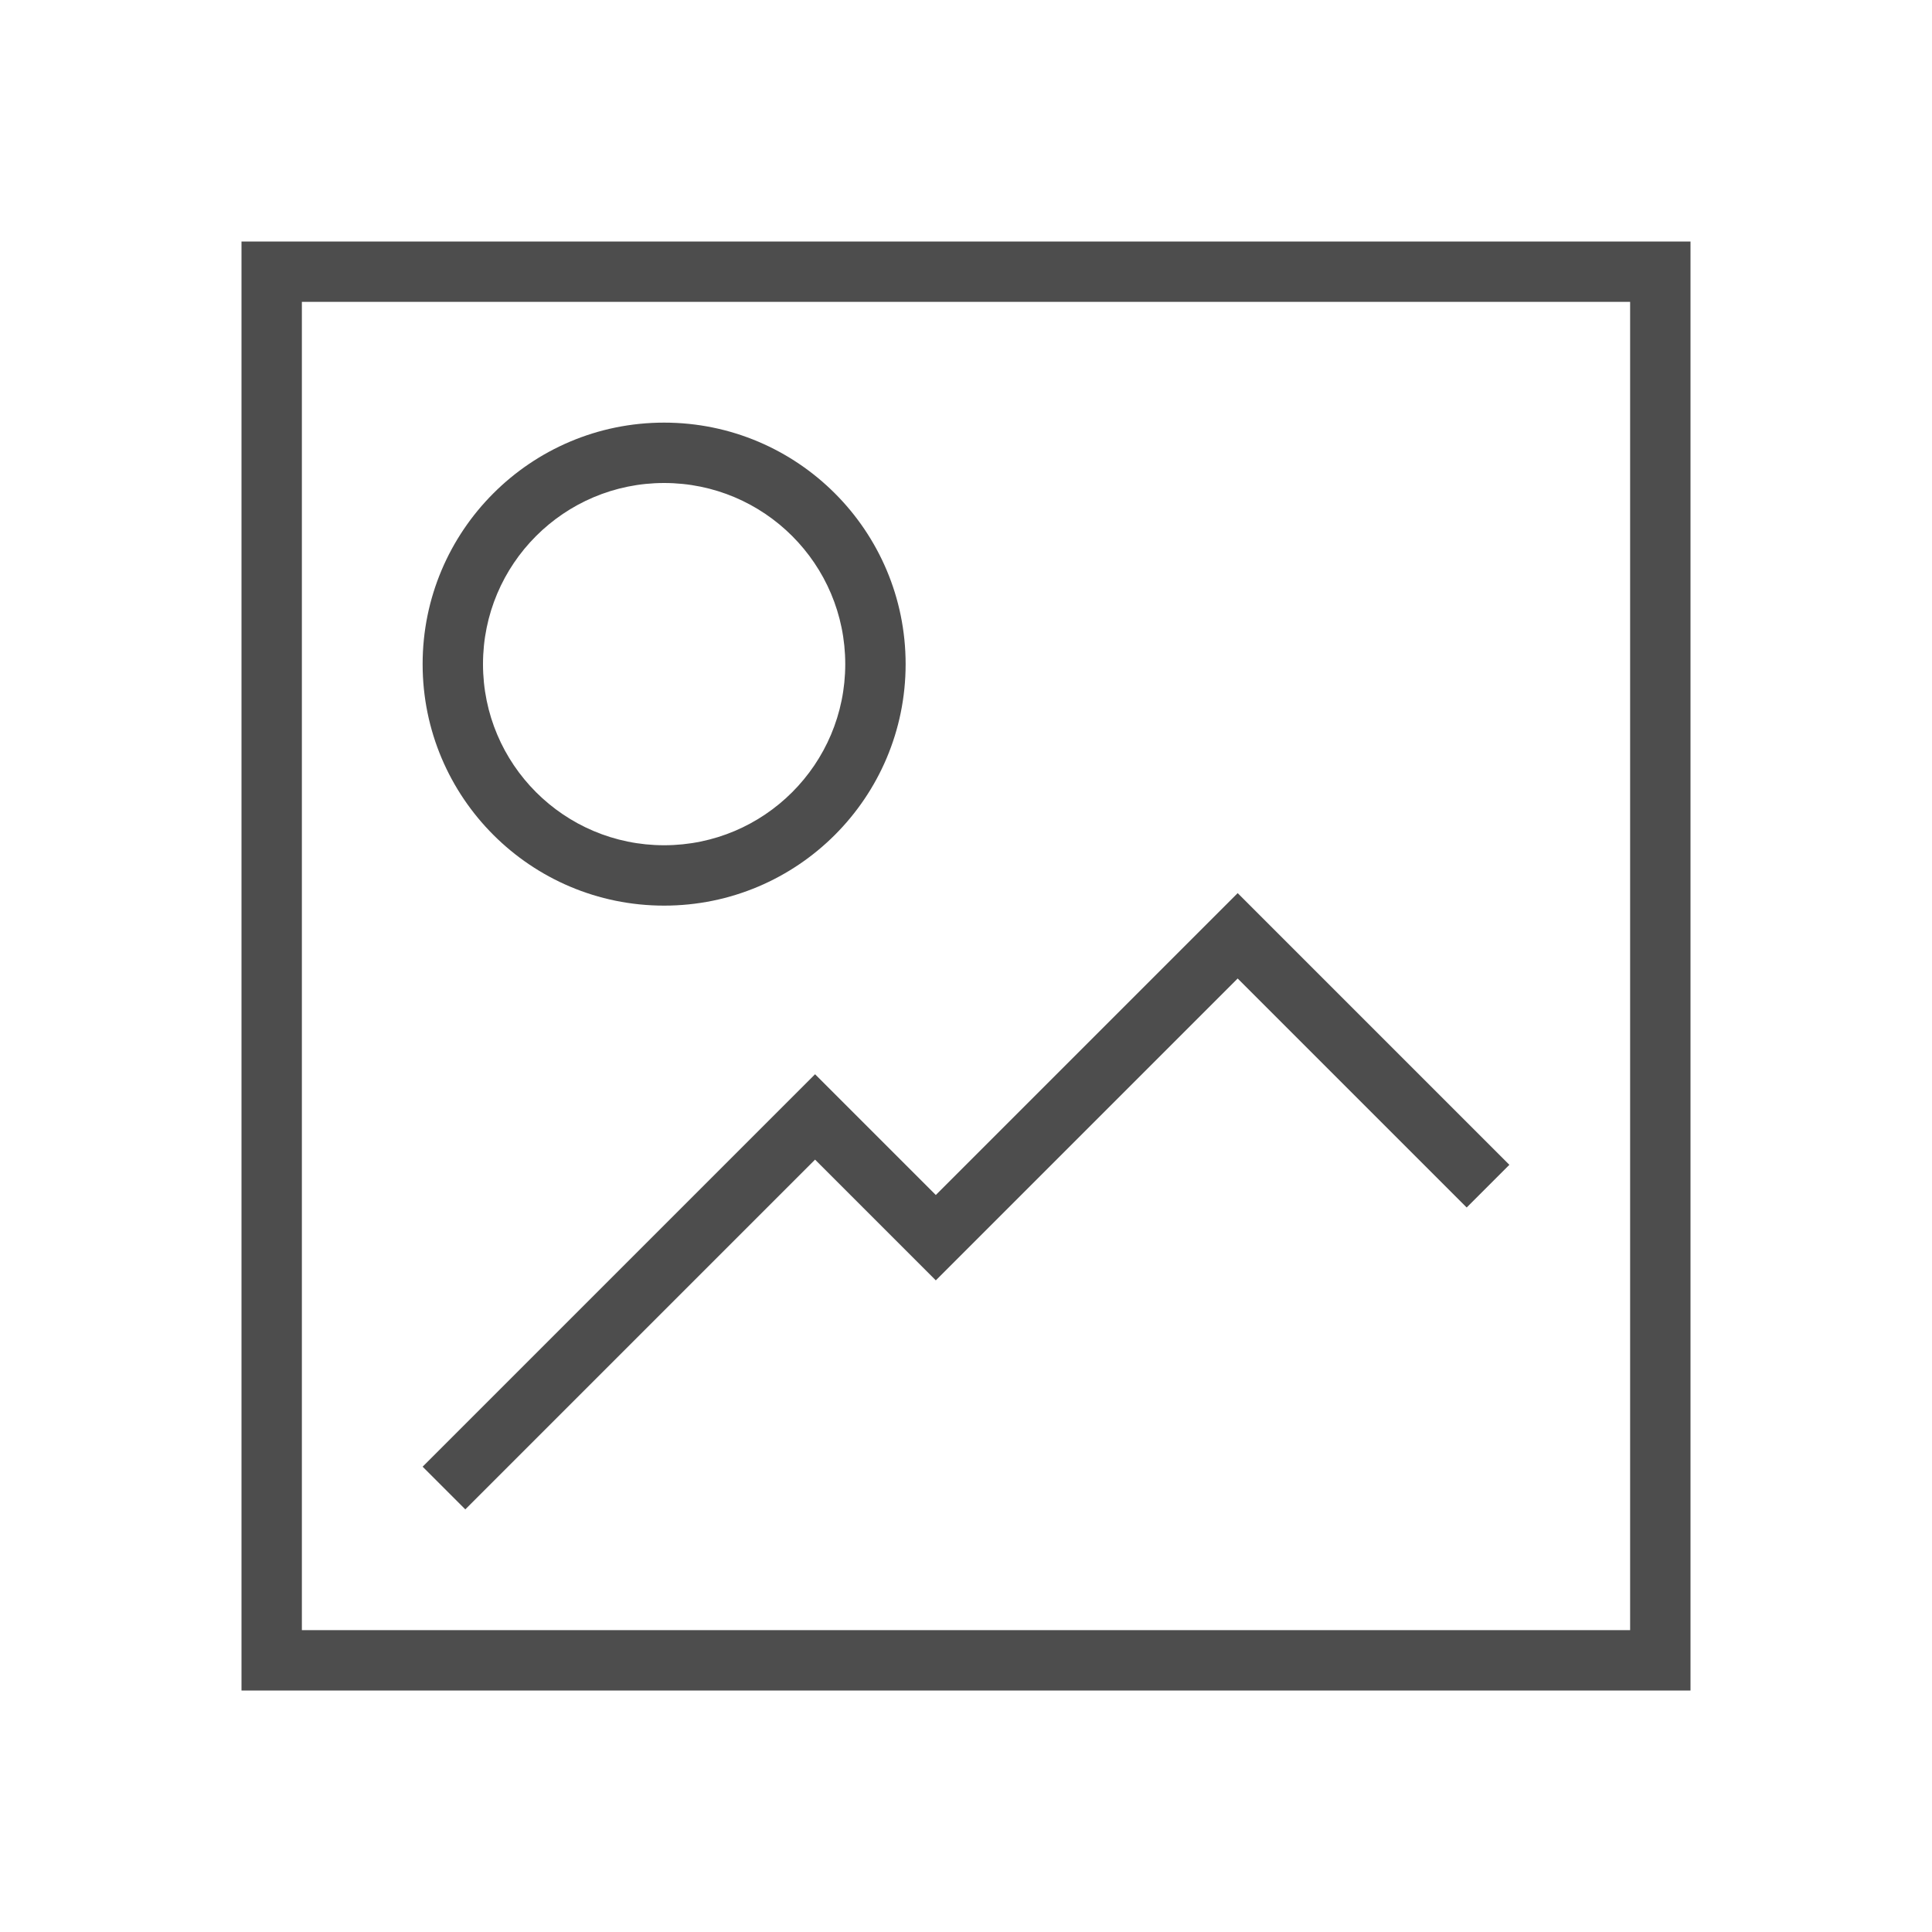
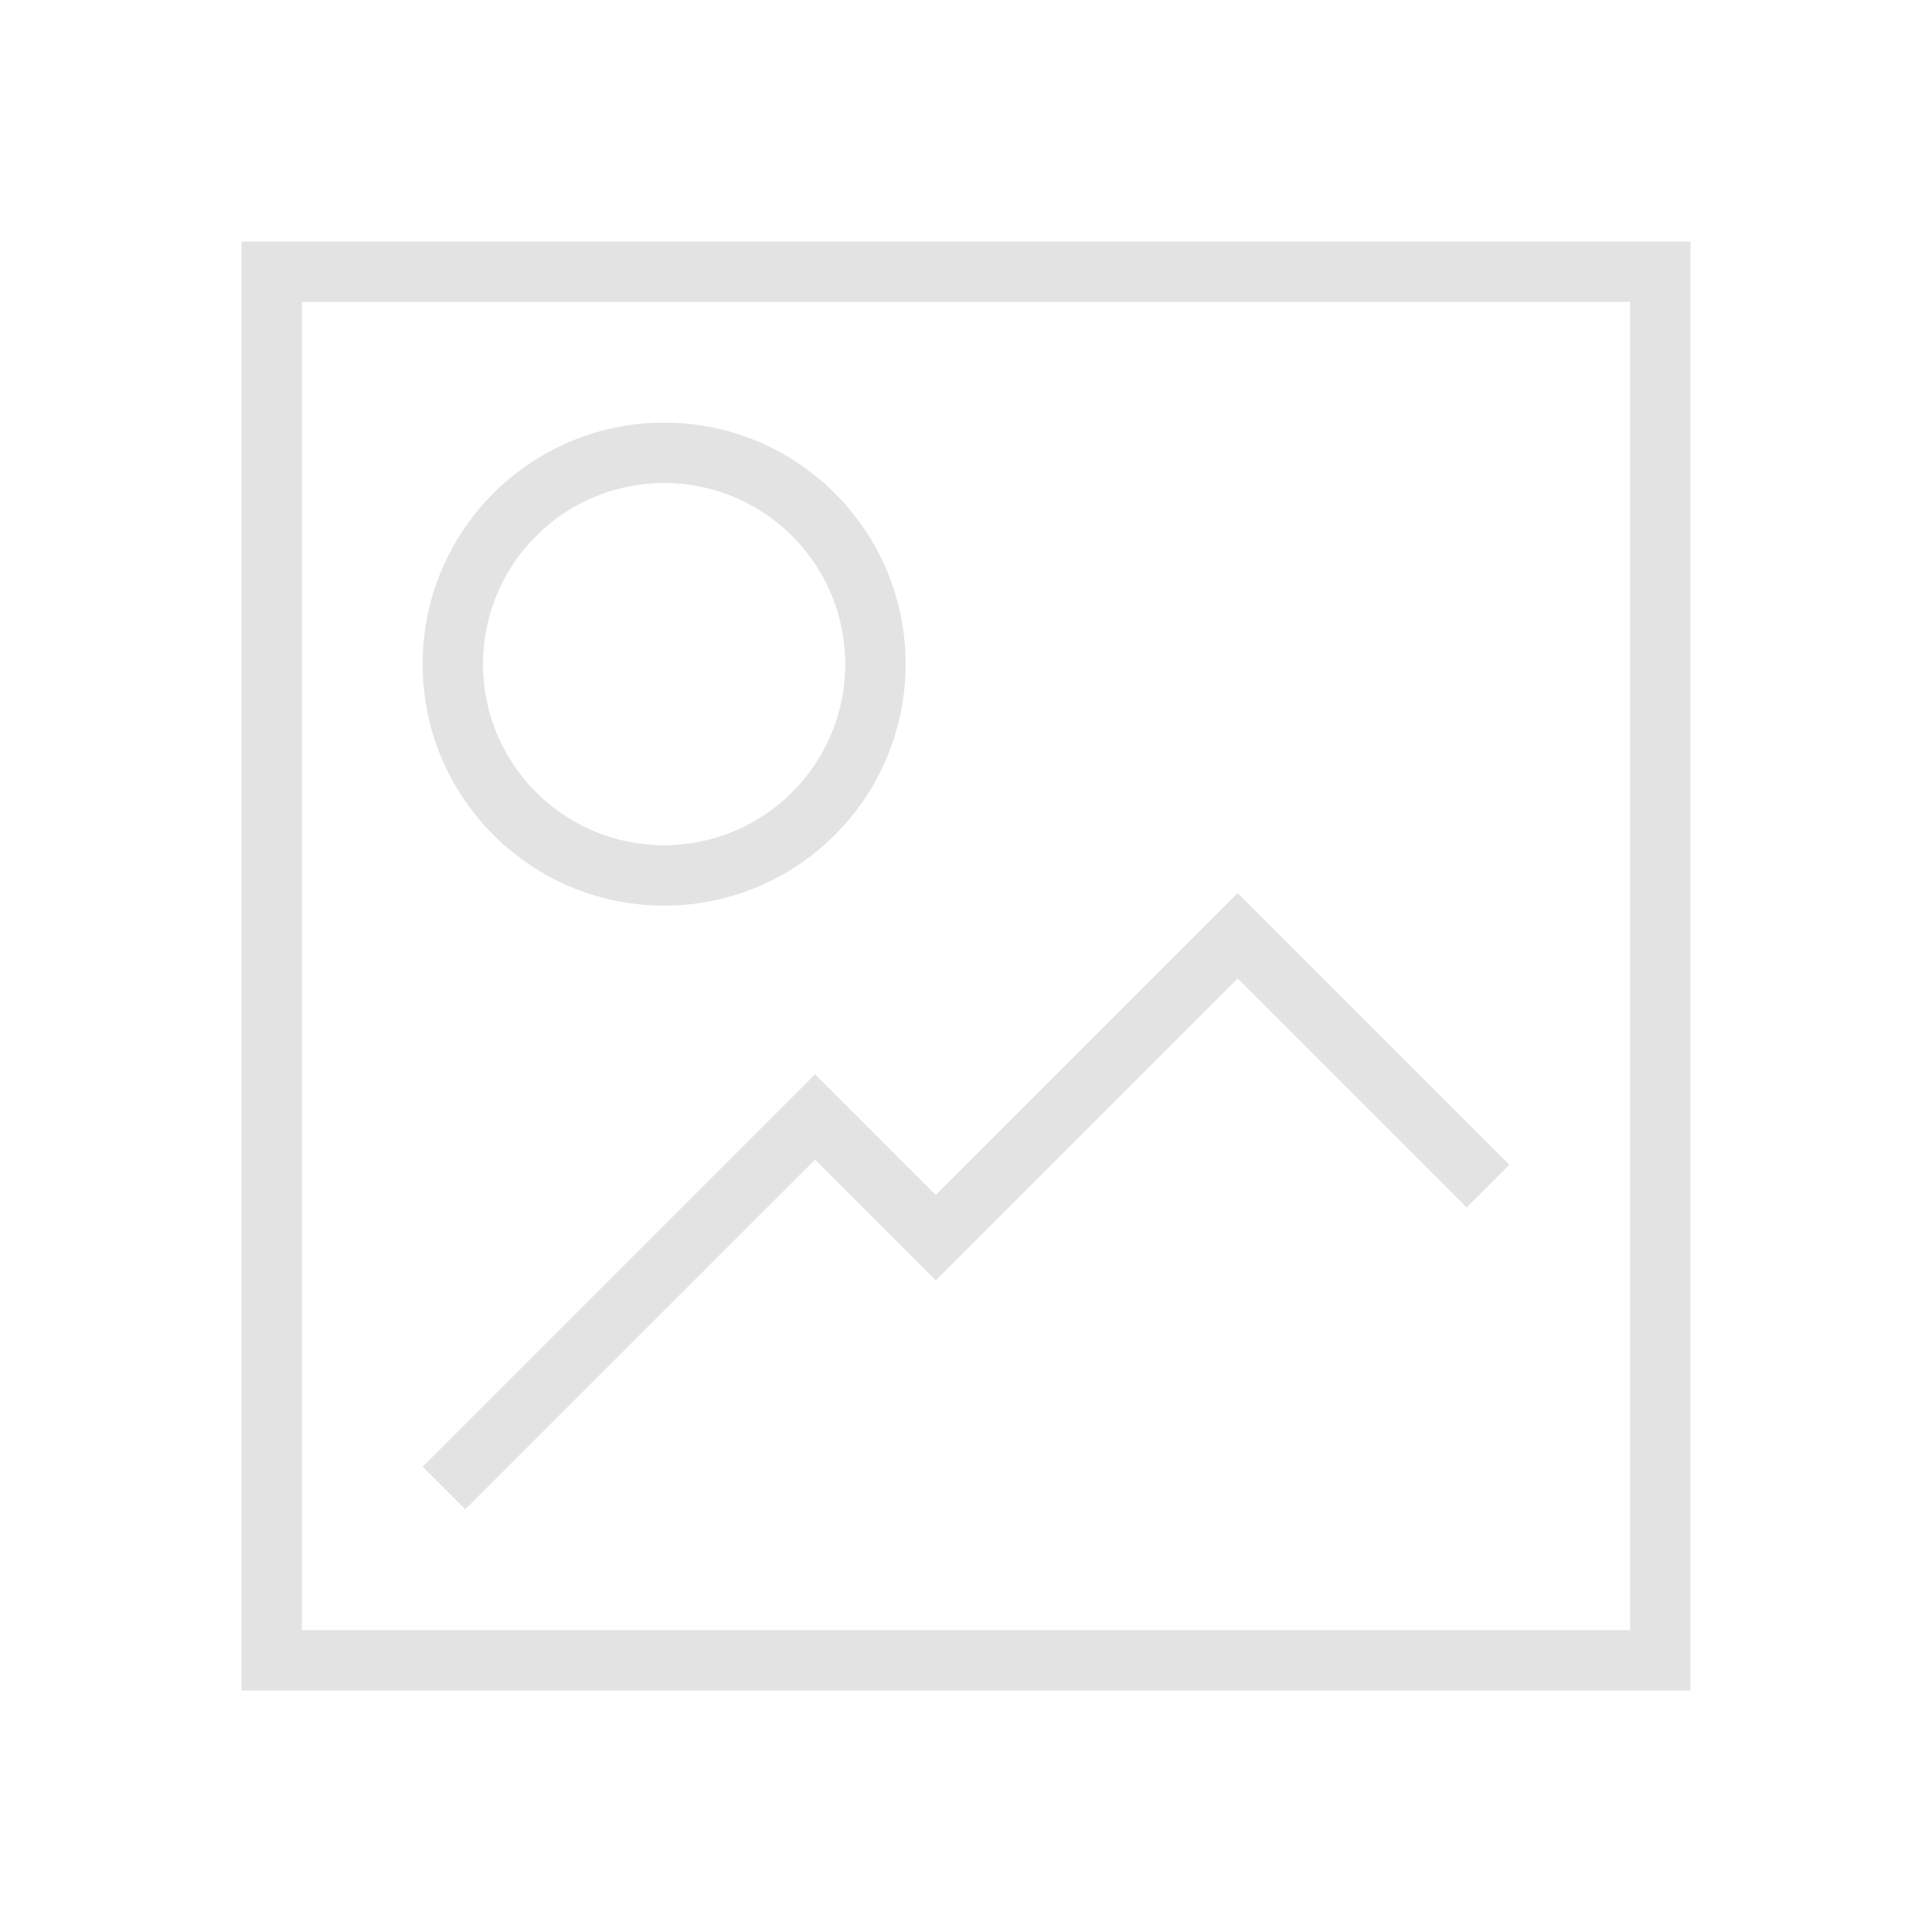
<svg xmlns="http://www.w3.org/2000/svg" viewBox="0 0 32 32">
  <defs id="defs3051">
    <style type="text/css" id="current-color-scheme">
      .ColorScheme-Text {
-         color:#4d4d4d;
+         color:#e3e3e3;
      }
      </style>
  </defs>
  <path style="fill:currentColor;fill-opacity:1;stroke:none" d="m4 4v24h24v-24zm1 1h22v22h-22zm6 2a4 4 0 0 0 -4 4 4 4 0 0 0 4 4 4 4 0 0 0 4 -4 4 4 0 0 0 -4 -4m0 1a3 3 0 0 1 3 3 3 3 0 0 1 -3 3 3 3 0 0 1 -3 -3 3 3 0 0 1 3 -3m9.5 6.793l-5 5-2-2-6.5 6.5.707.707 5.793-5.793 2 2 5-5 3.793 3.793.707-.707z" class="ColorScheme-Text" />
</svg>
